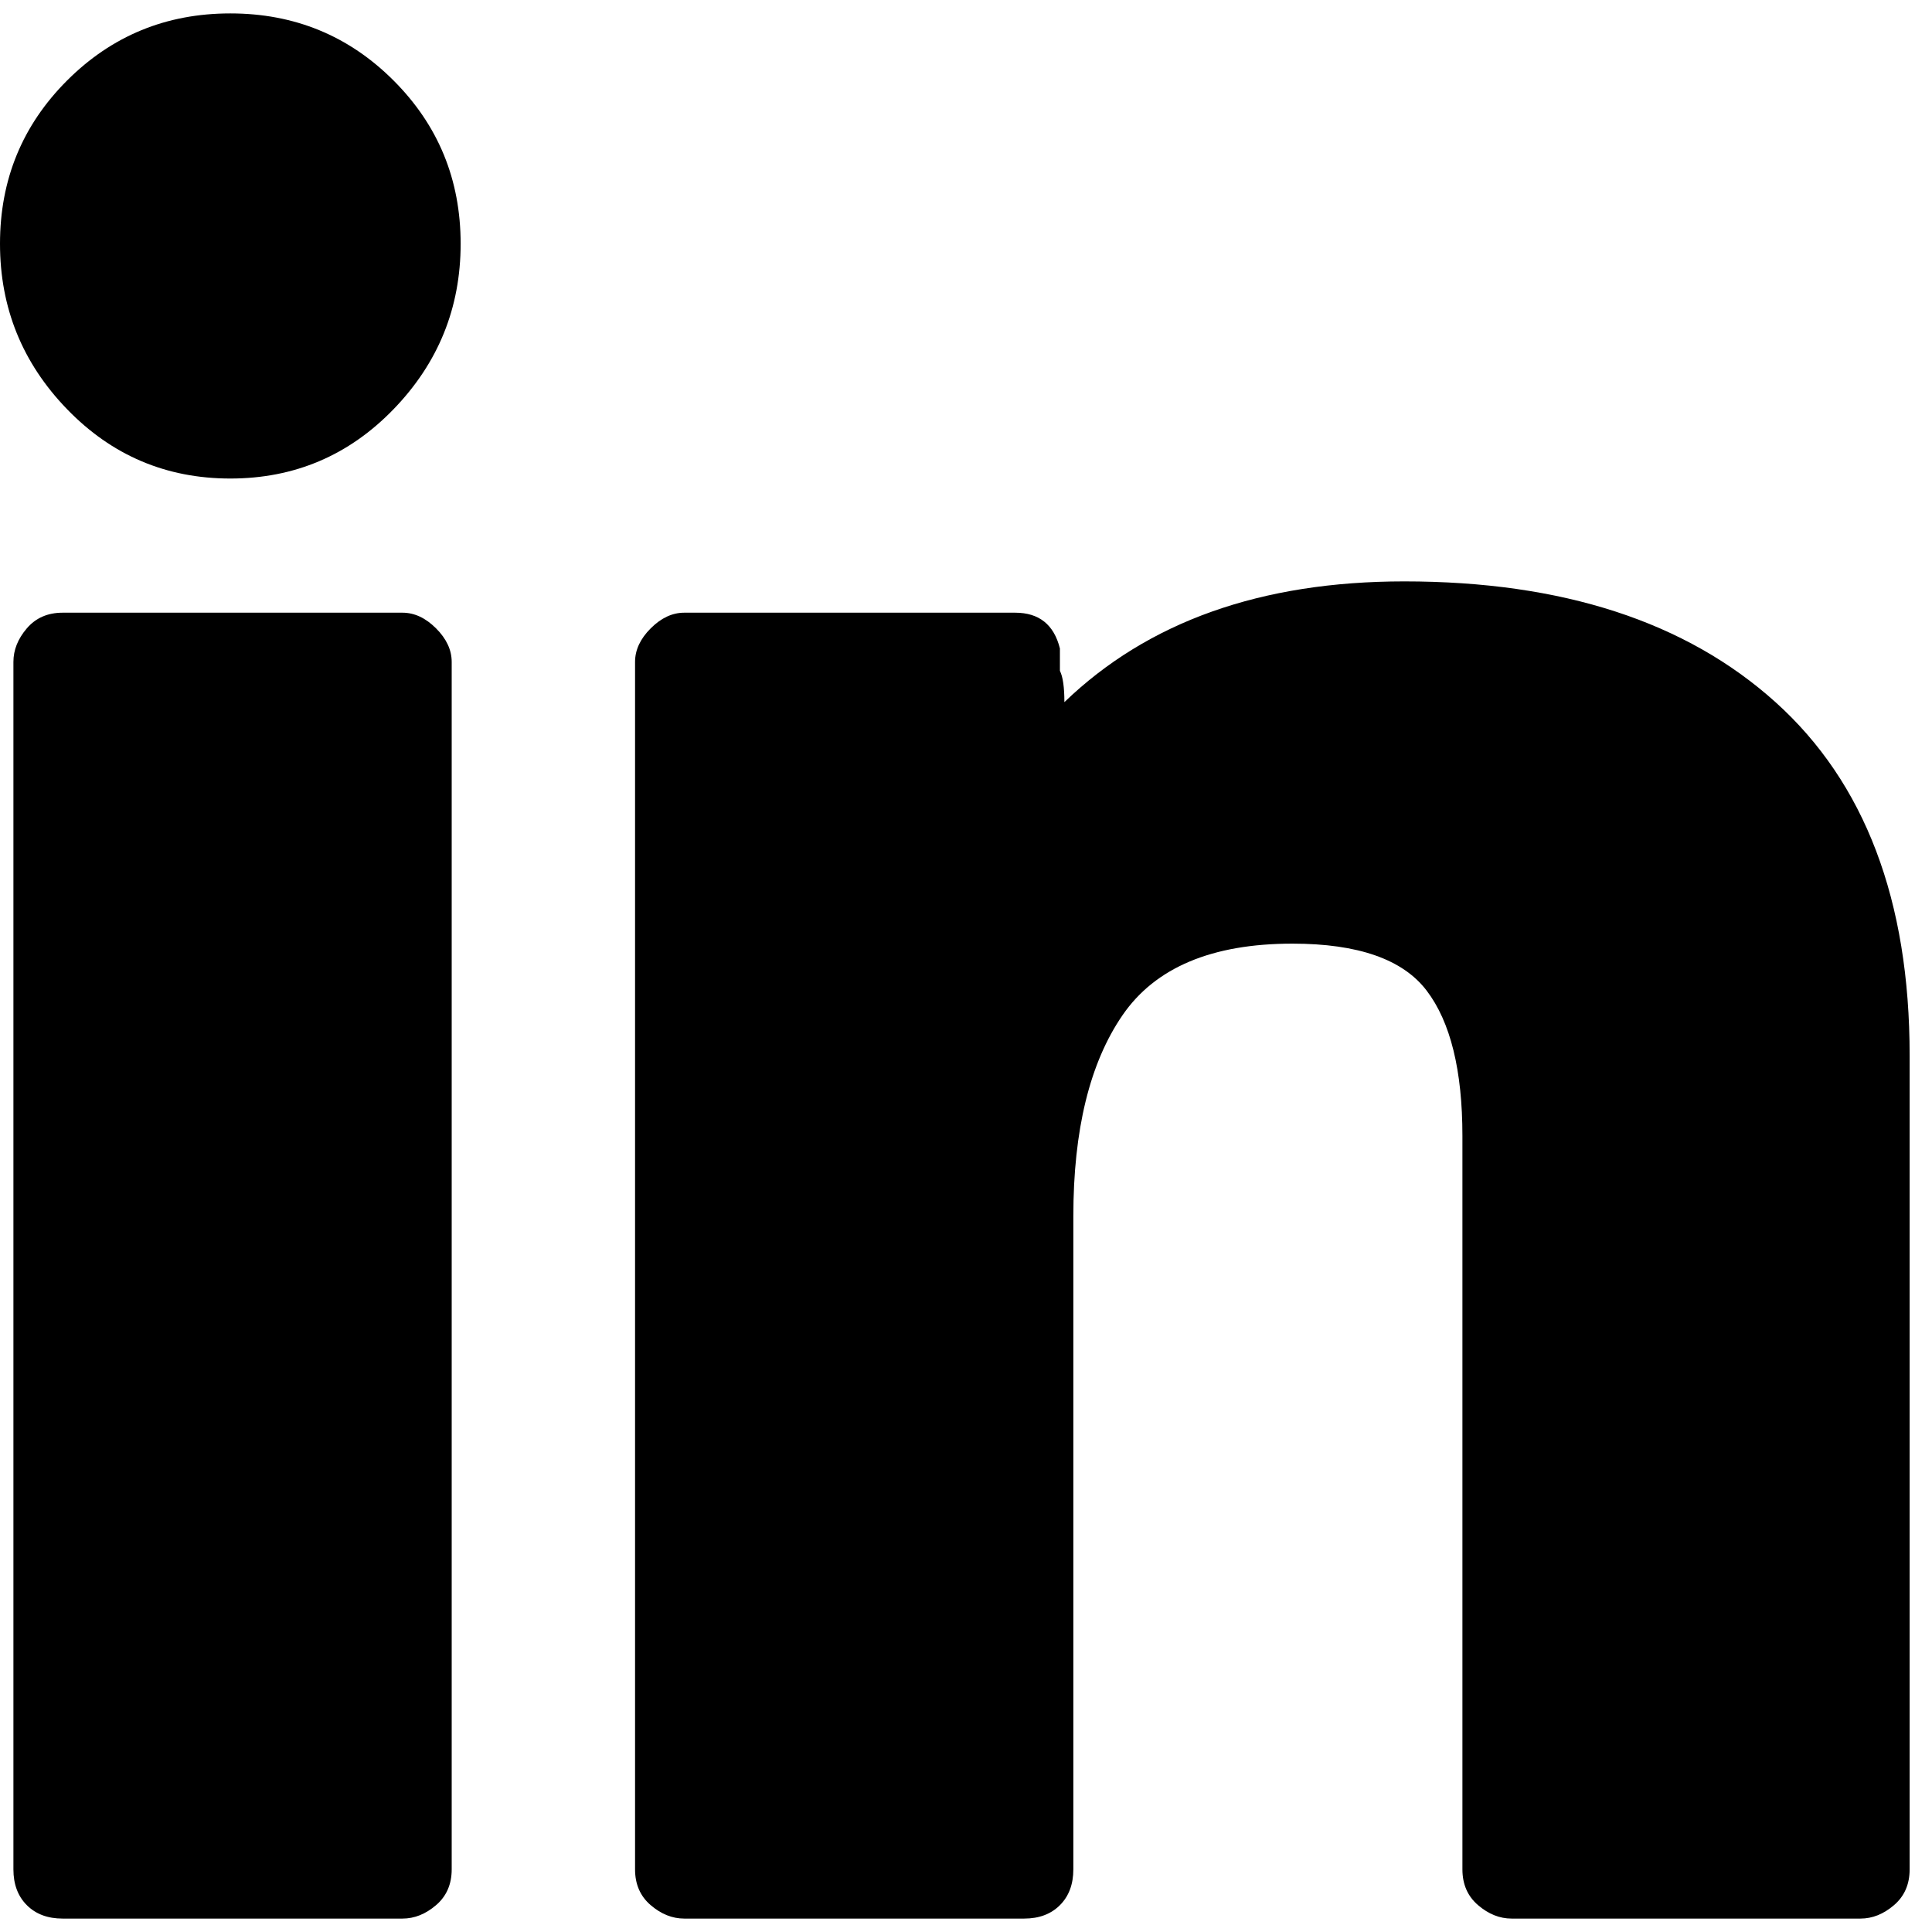
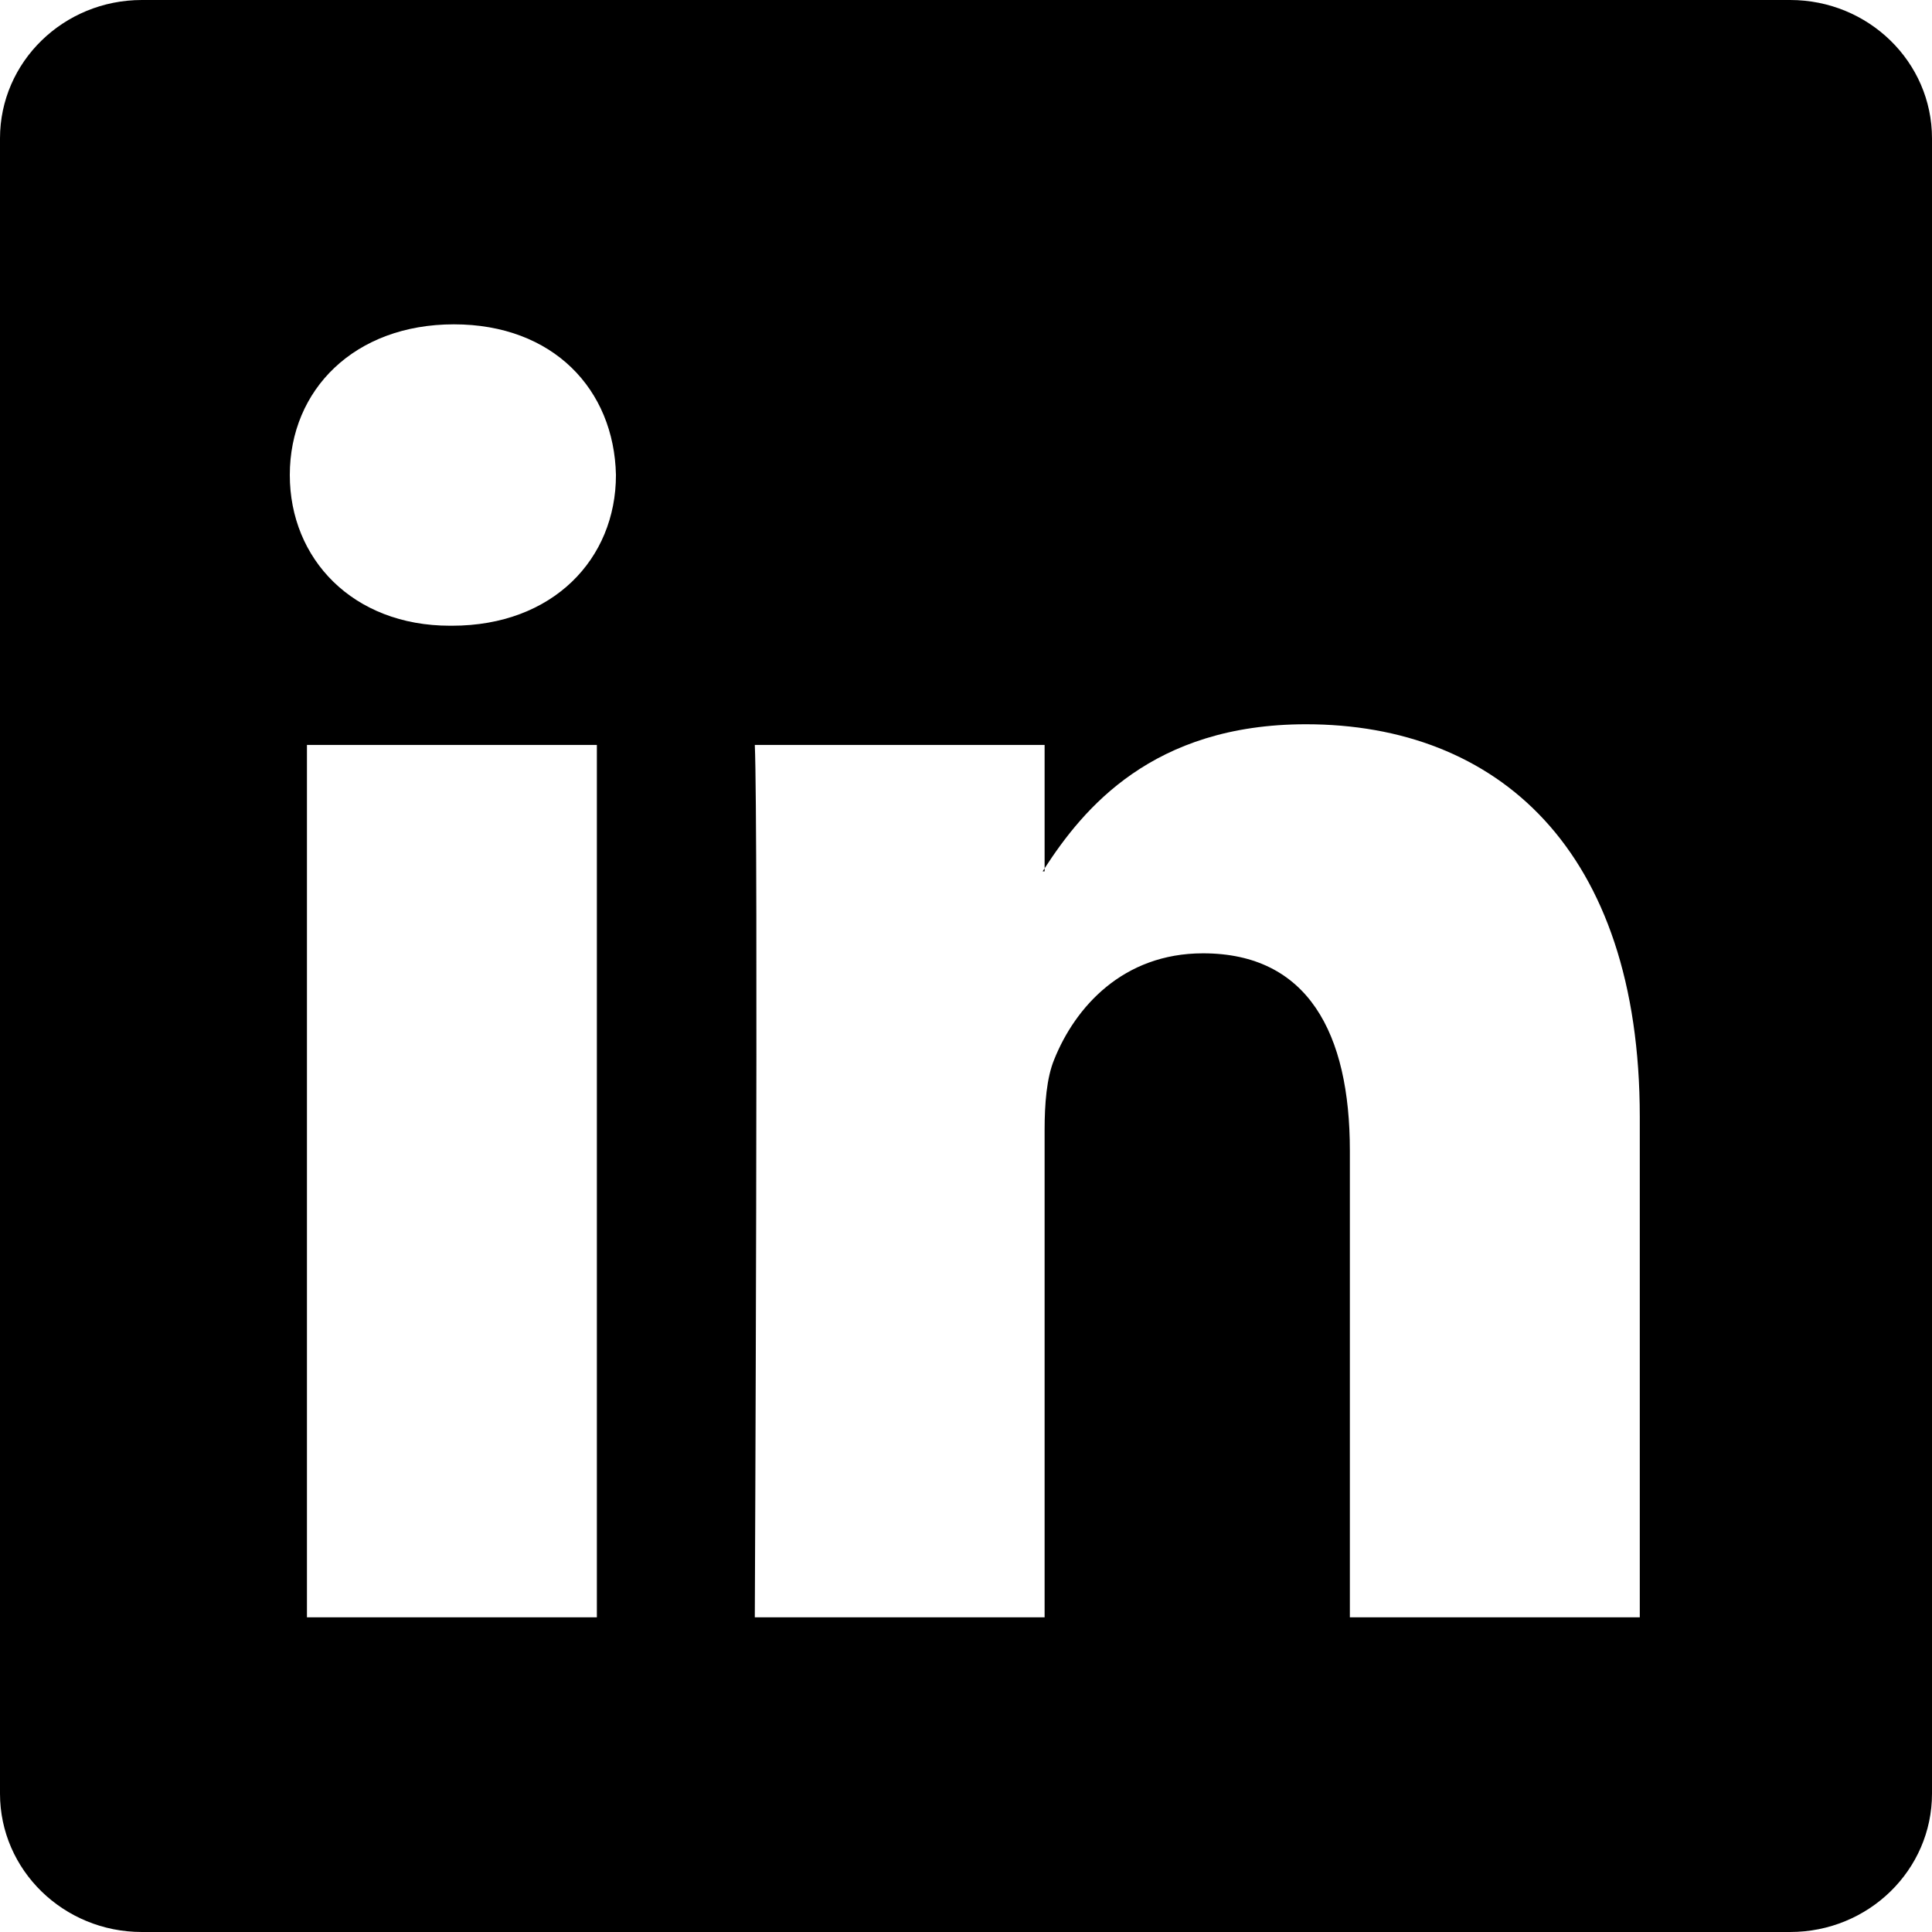
- <svg xmlns="http://www.w3.org/2000/svg" width="200" height="200" viewBox="0 0 432 432">
-   <path fill="currentColor" d="M319 221.5q-8-10.5-30-10.5q-27 0-38 16t-11 45v146q0 5-3 8t-8 3h-76q-4 0-7.5-3t-3.5-8V148q0-4 3.5-7.5t7.5-3.5h74q4 0 6.5 2t3.5 6v5q1 2 1 7q28-27 76-27q53 0 83 27t30 79v182q0 5-3.5 8t-7.5 3h-78q-4 0-7.5-3t-3.5-8V254q0-22-8-32.5zM88 91.5Q73 107 51.5 107T15 91.5t-15-37T15 18T51.5 3T88 18t15 36.5t-15 37zm13 56.5v270q0 5-3.5 8t-7.5 3H14q-5 0-8-3t-3-8V148q0-4 3-7.5t8-3.5h76q4 0 7.5 3.5t3.5 7.5z" />
+ <svg xmlns="http://www.w3.org/2000/svg" width="200" height="200" viewBox="0 0 16 16">
+   <path fill="currentColor" d="M0 1.146C0 .513.526 0 1.175 0h13.65C15.474 0 16 .513 16 1.146v13.708c0 .633-.526 1.146-1.175 1.146H1.175C.526 16 0 15.487 0 14.854V1.146zm4.943 12.248V6.169H2.542v7.225h2.401zm-1.2-8.212c.837 0 1.358-.554 1.358-1.248c-.015-.709-.52-1.248-1.342-1.248c-.822 0-1.359.54-1.359 1.248c0 .694.521 1.248 1.327 1.248h.016zm4.908 8.212V9.359c0-.216.016-.432.08-.586c.173-.431.568-.878 1.232-.878c.869 0 1.216.662 1.216 1.634v3.865h2.401V9.25c0-2.22-1.184-3.252-2.764-3.252c-1.274 0-1.845.7-2.165 1.193v.025h-.016a5.54 5.54 0 0 1 .016-.025V6.169h-2.4c.03.678 0 7.225 0 7.225h2.4z" />
</svg>
